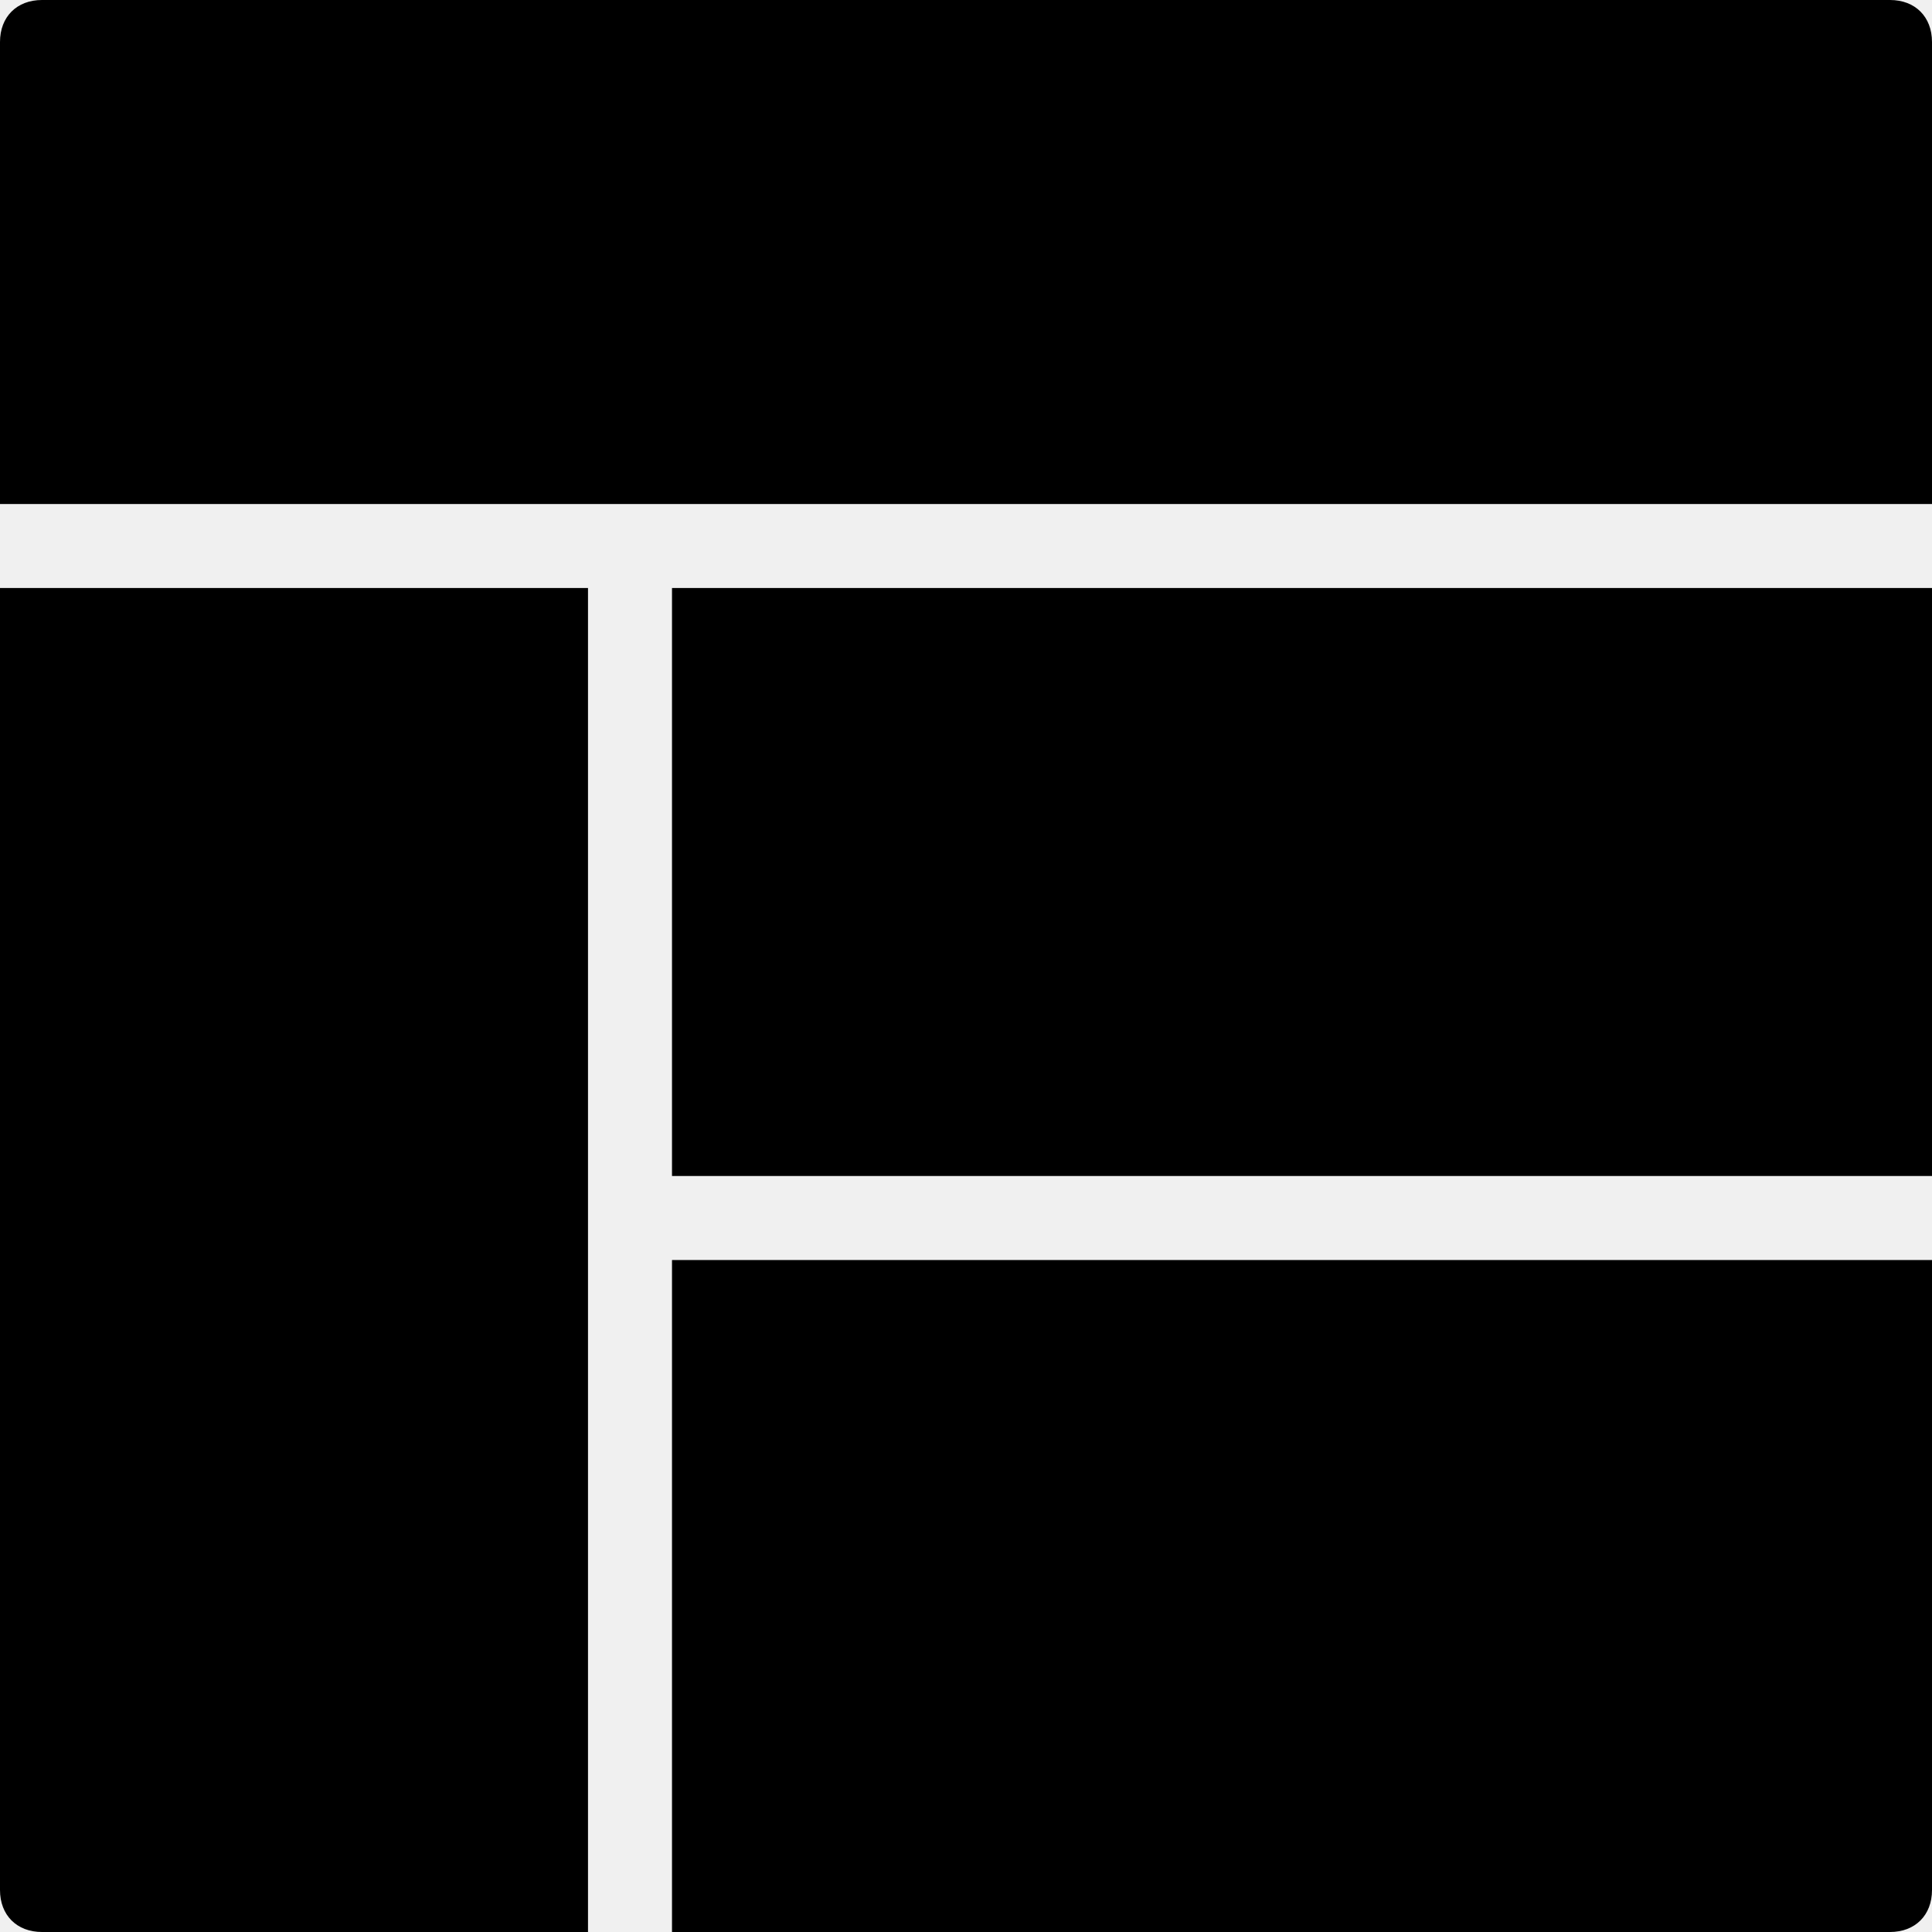
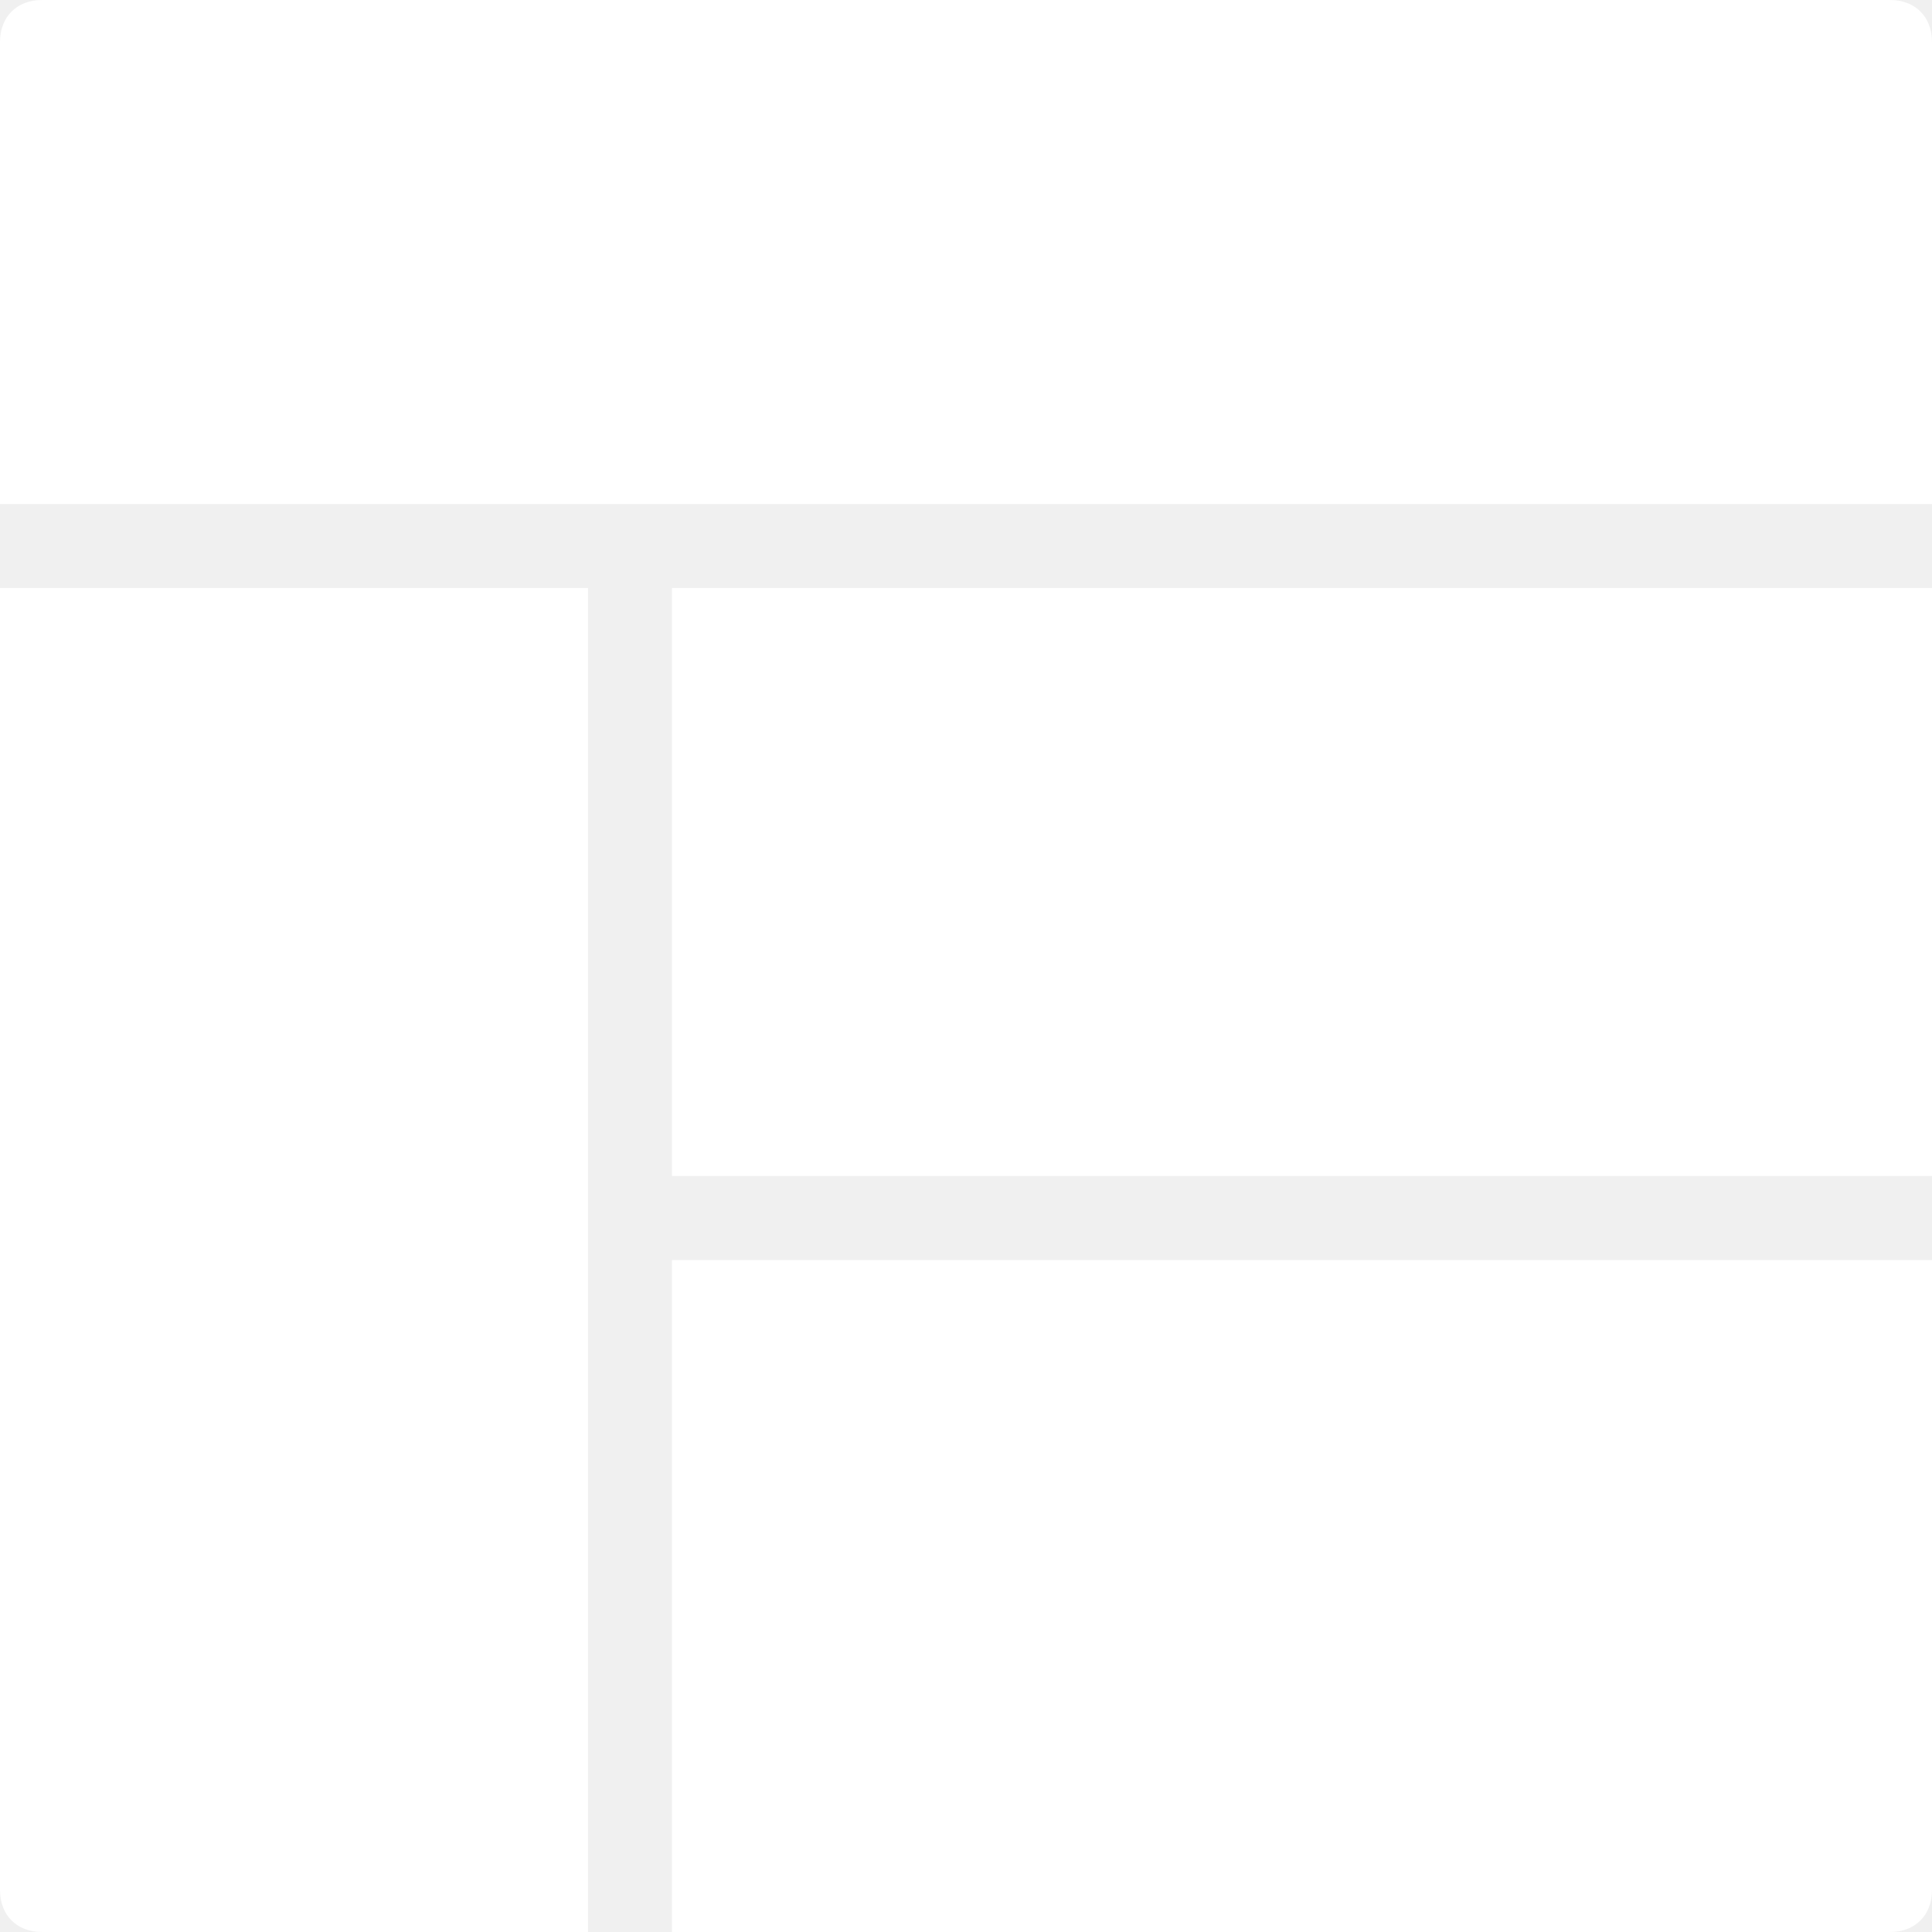
- <svg xmlns="http://www.w3.org/2000/svg" class="_397hreFv _2heKi0K1" tabindex="" viewBox="0 0 23 23" role="img" aria-label="live preview">
+ <svg xmlns="http://www.w3.org/2000/svg" class="_397hreFv _2heKi0K1" tabindex="" viewBox="0 0 23 23" fill="#fff" role="img" aria-label="live preview">
  <path d="M0 22.5c0 .3.2.5.5.5H7V7H0v15.5zM8 23h14.5c.3 0 .5-.2.5-.5V15H8v8zM8 7h15v7H8zM22.5 0H.5C.2 0 0 .2 0 .5V6h23V.5c0-.3-.2-.5-.5-.5" />
</svg>
